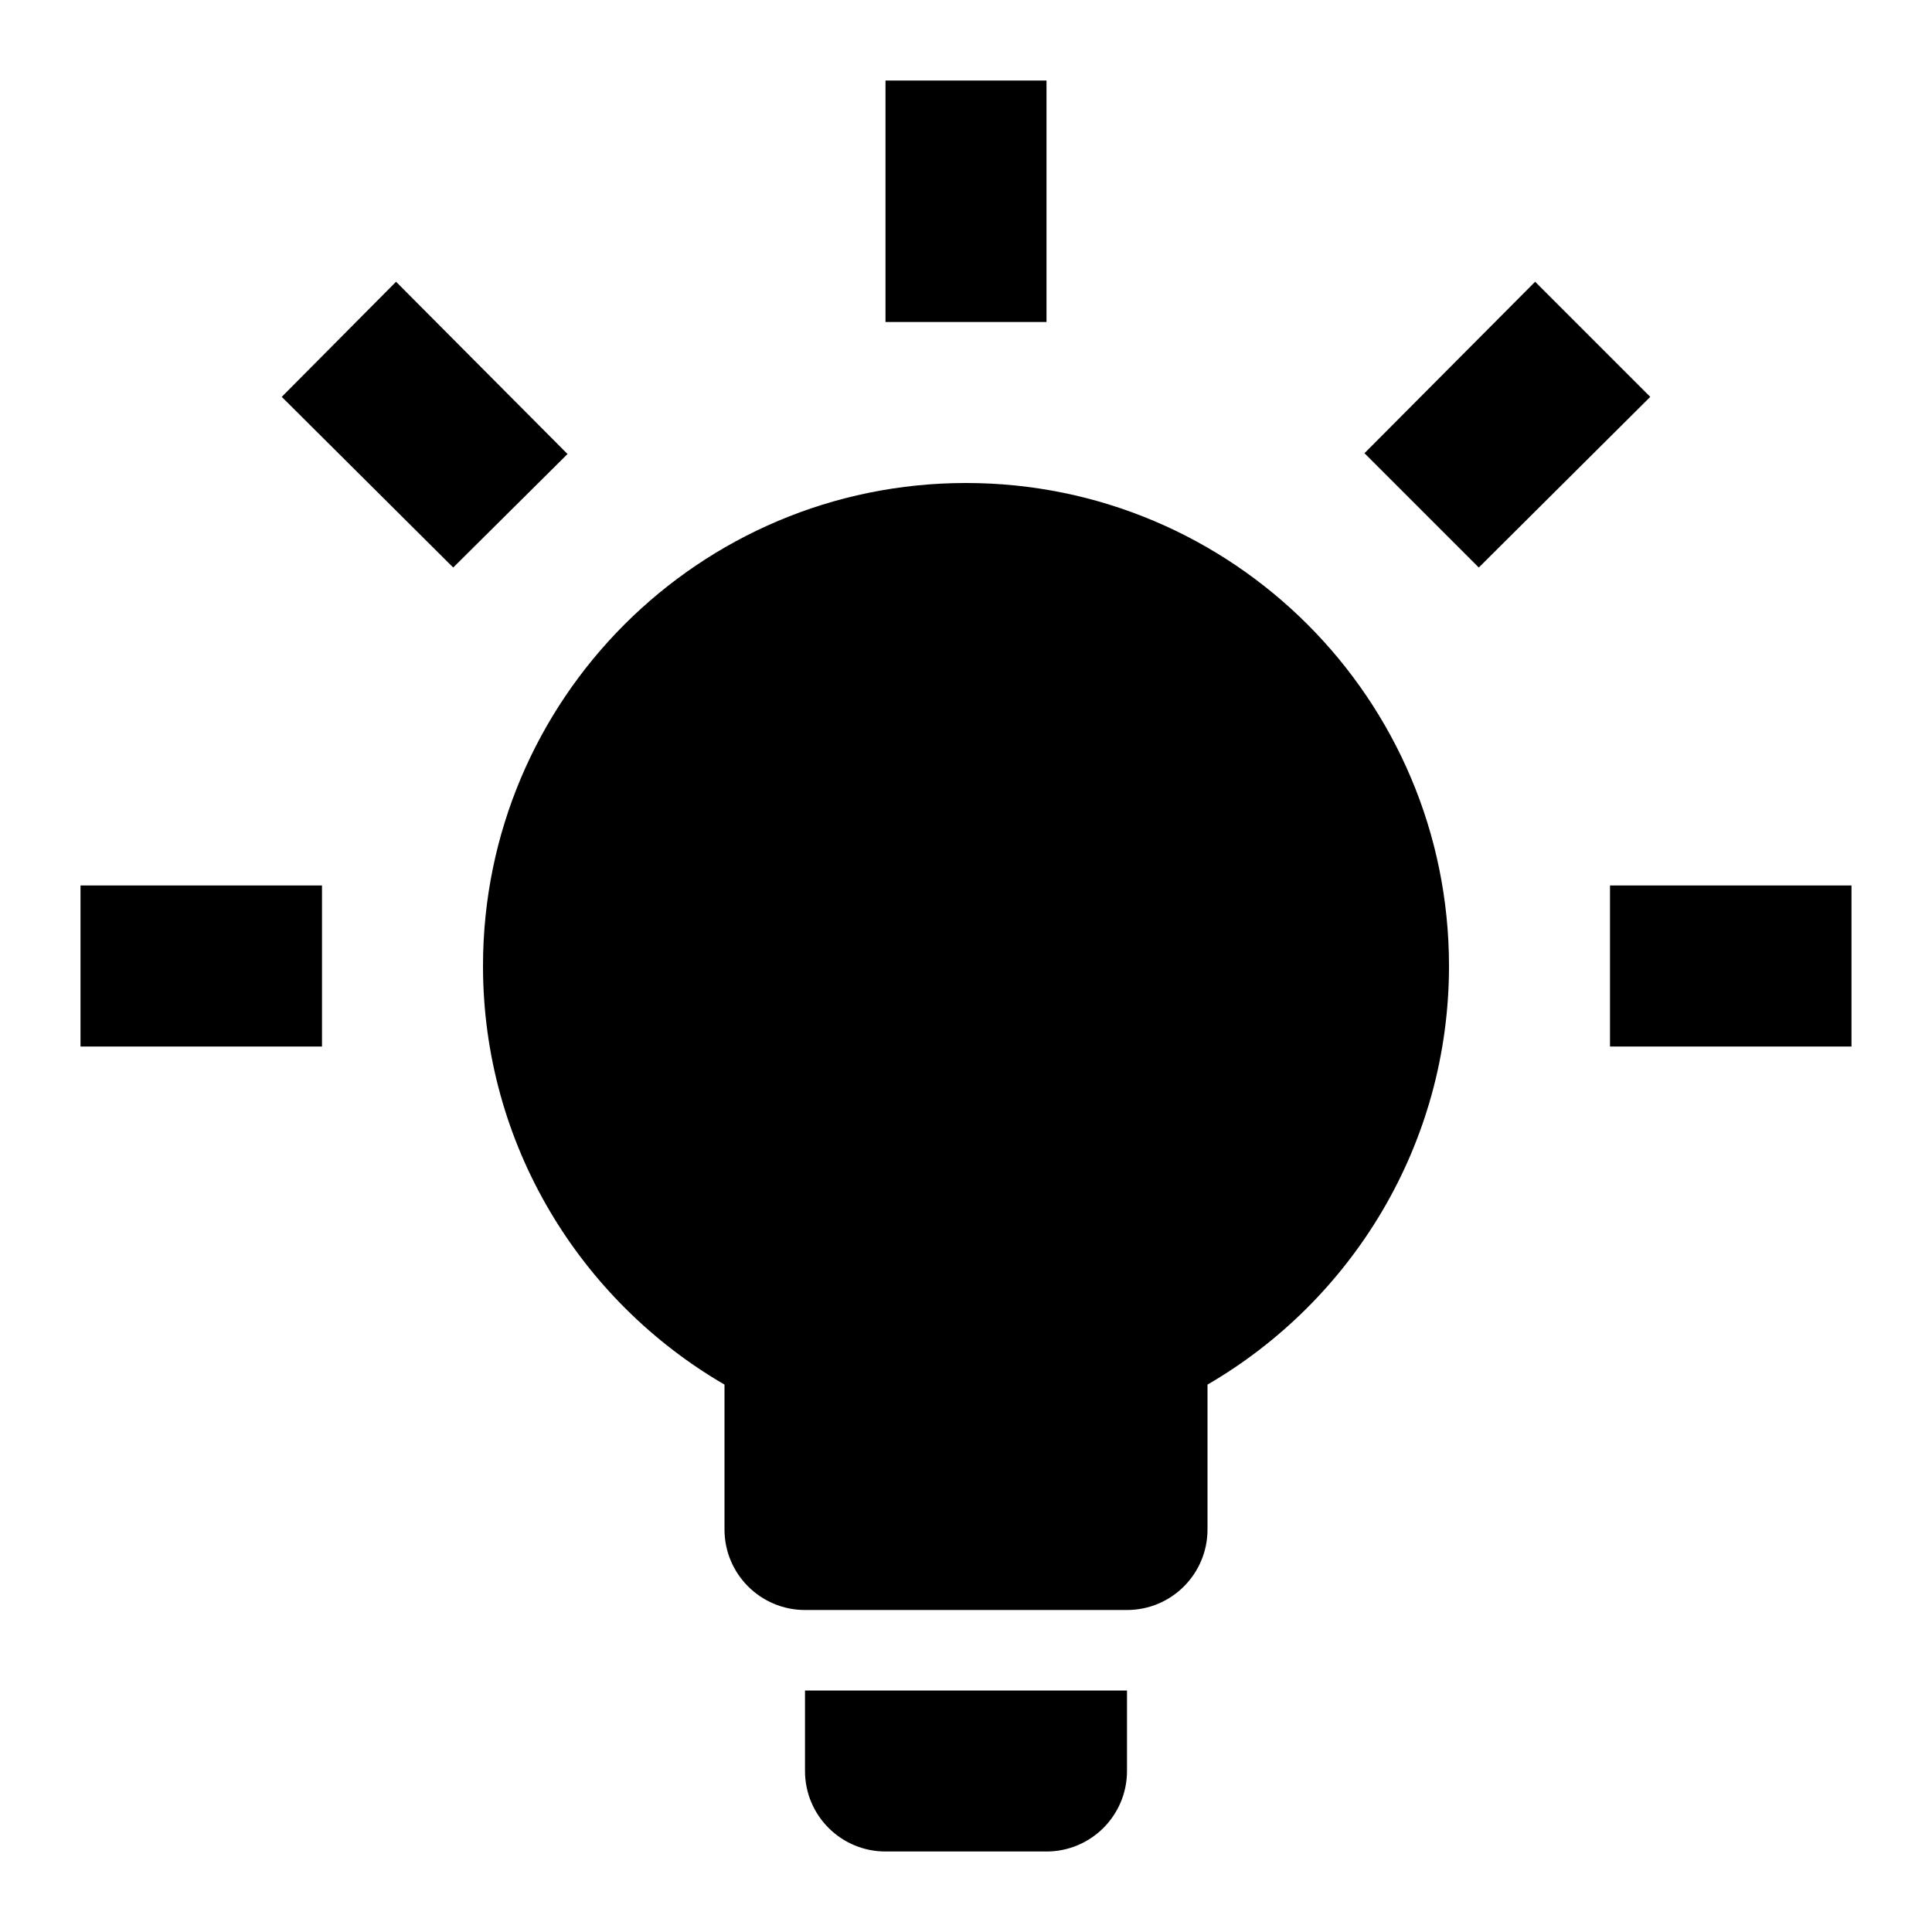
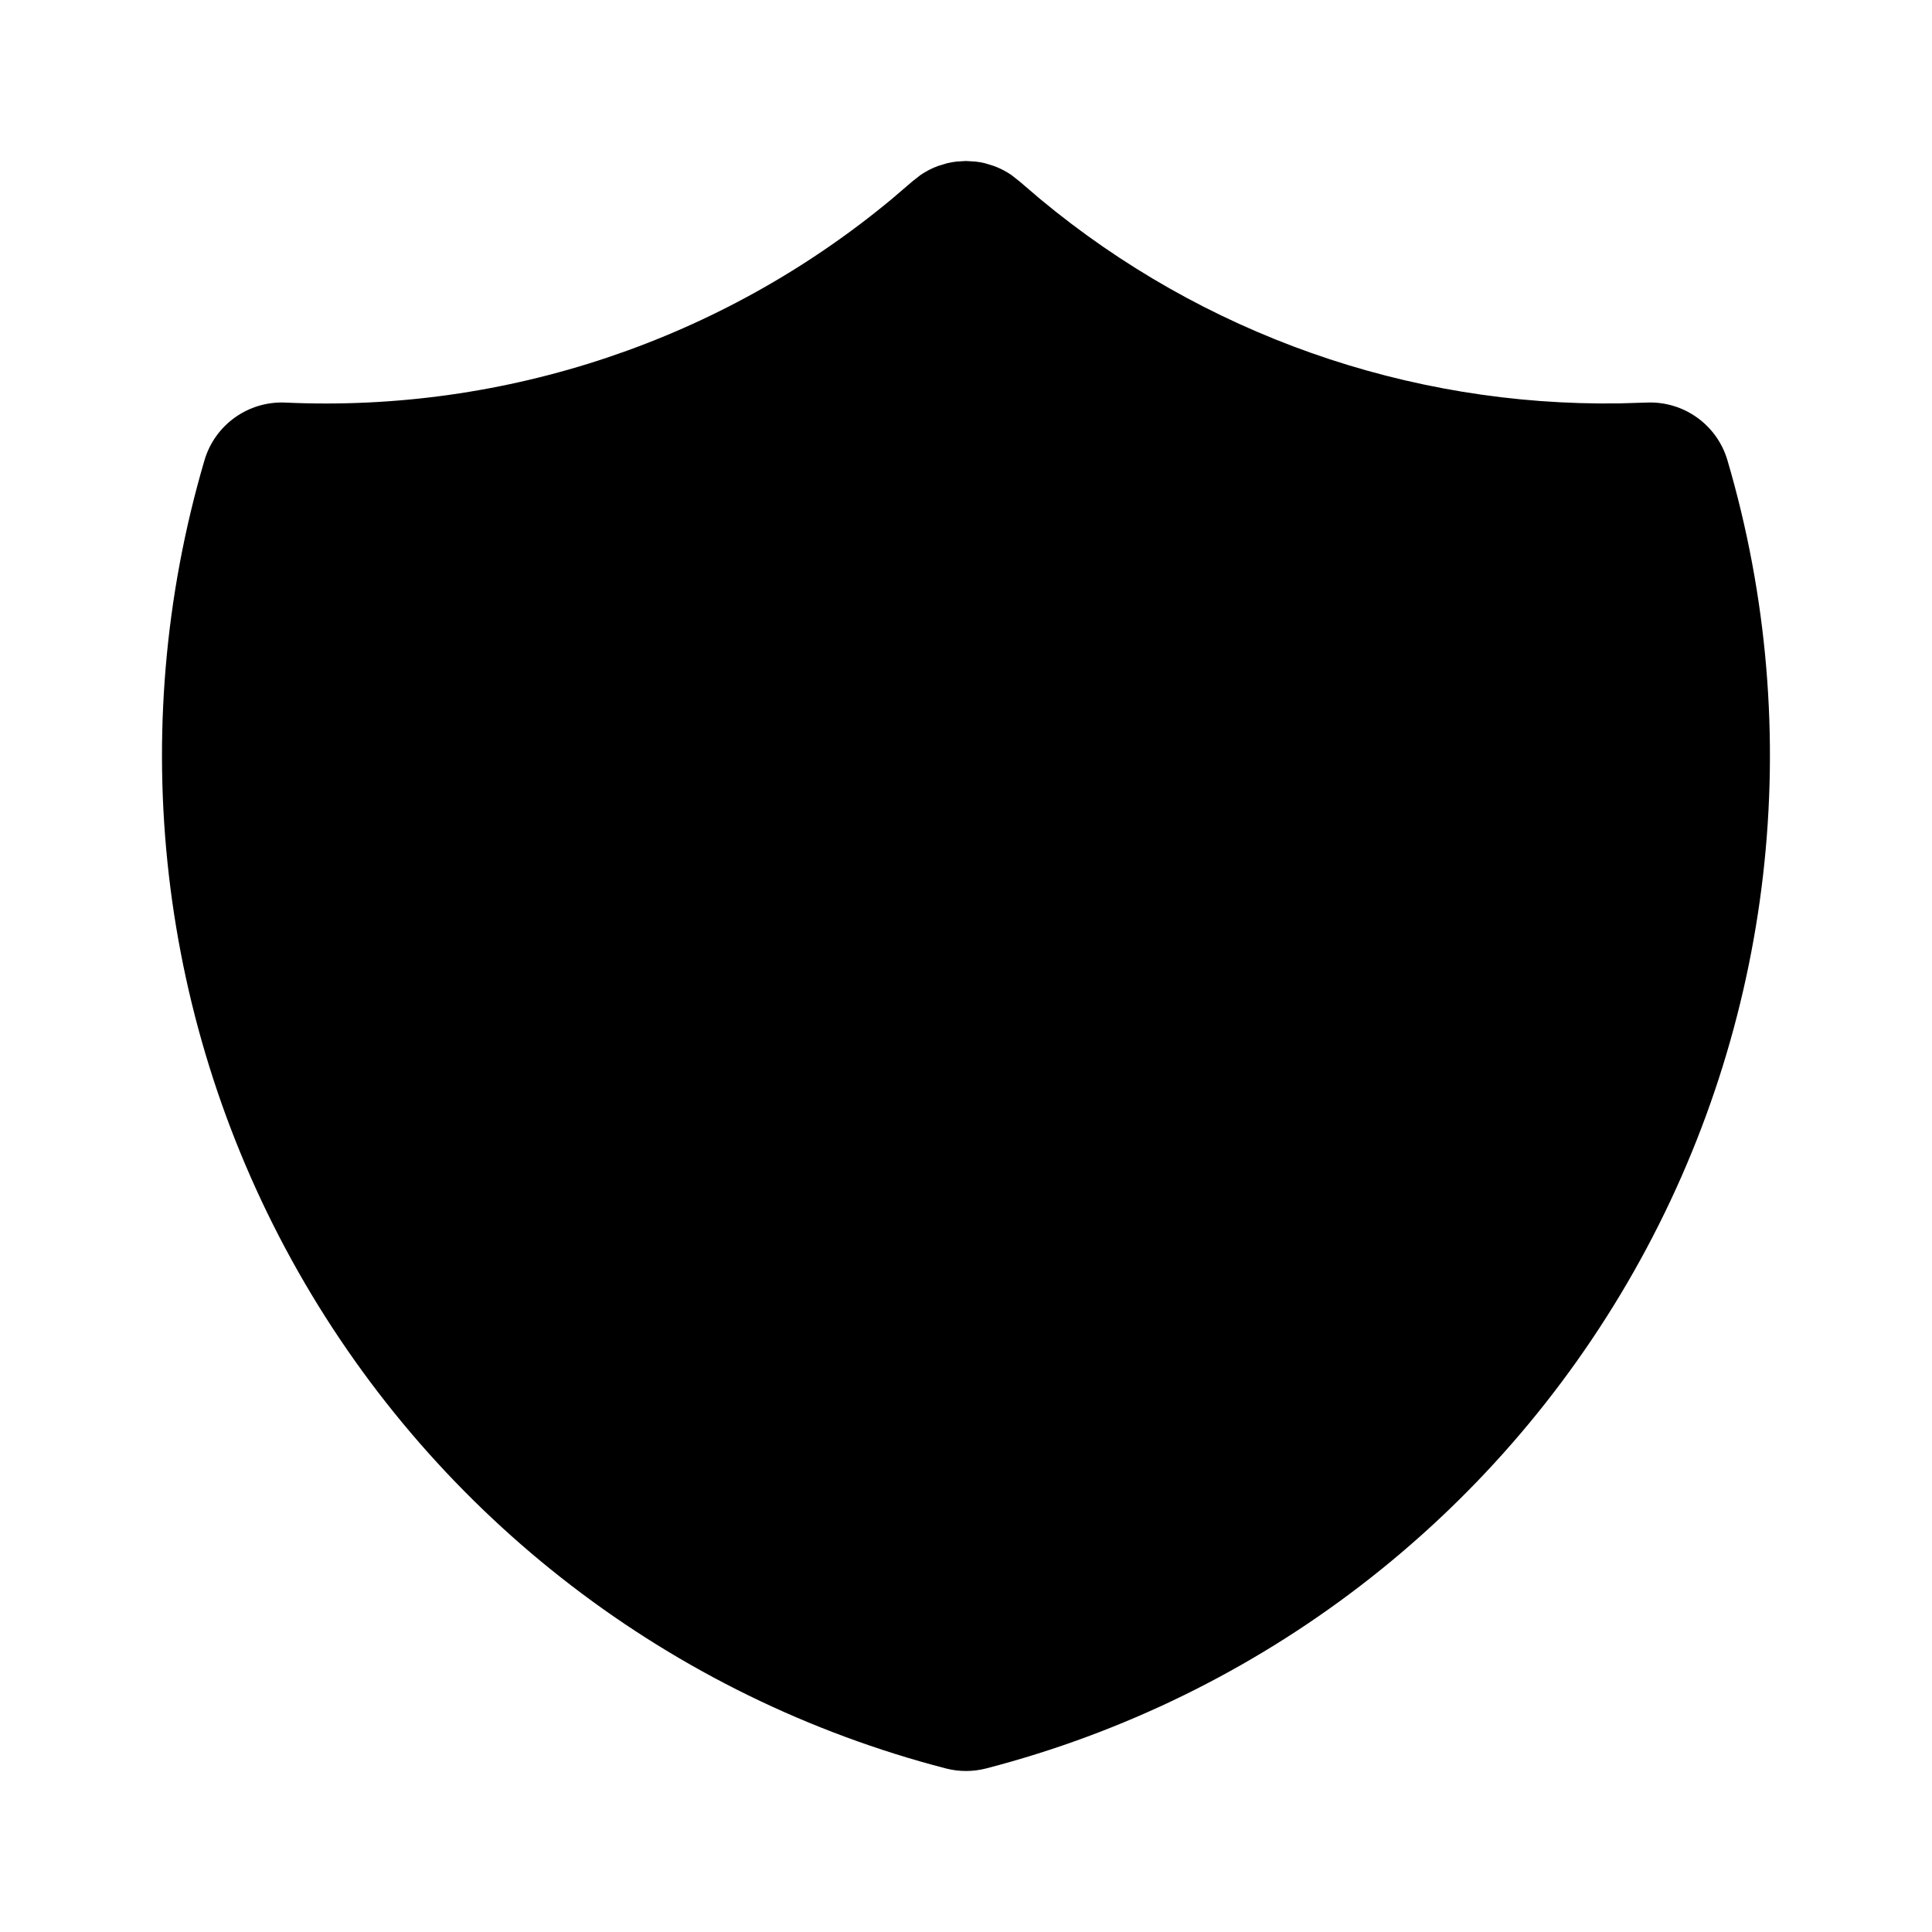
- <svg xmlns="http://www.w3.org/2000/svg" fill="currentColor" viewBox="0 0 24 24">
-   <path d="M12,6A6,6 0 0,1 18,12C18,14.22 16.79,16.16 15,17.2V19A1,1 0 0,1 14,20H10A1,1 0 0,1 9,19V17.2C7.21,16.16 6,14.22 6,12A6,6 0 0,1 12,6M14,21V22A1,1 0 0,1 13,23H11A1,1 0 0,1 10,22V21H14M20,11H23V13H20V11M1,11H4V13H1V11M13,1V4H11V1H13M4.92,3.5L7.05,5.64L5.63,7.05L3.5,4.93L4.92,3.5M16.95,5.63L19.07,3.5L20.5,4.93L18.37,7.05L16.95,5.63Z" />
+ <svg xmlns="http://www.w3.org/2000/svg" width="24" height="24" viewBox="0 0 24 24" fill="currentColor" class="icon icon-tabler icons-tabler-filled icon-tabler-shield">
+   <path stroke="none" d="M0 0h24v24H0z" fill="none" />
+   <path d="M11.884 2.007l.114 -.007l.118 .007l.059 .008l.061 .013l.111 .034a.993 .993 0 0 1 .217 .112l.104 .082l.255 .218a11 11 0 0 0 7.189 2.537l.342 -.01a1 1 0 0 1 1.005 .717a13 13 0 0 1 -9.208 16.25a1 1 0 0 1 -.502 0a13 13 0 0 1 -9.209 -16.25a1 1 0 0 1 1.005 -.717a11 11 0 0 0 7.531 -2.527l.263 -.225l.096 -.075a.993 .993 0 0 1 .217 -.112l.112 -.034a.97 .97 0 0 1 .119 -.021z" />
</svg>
